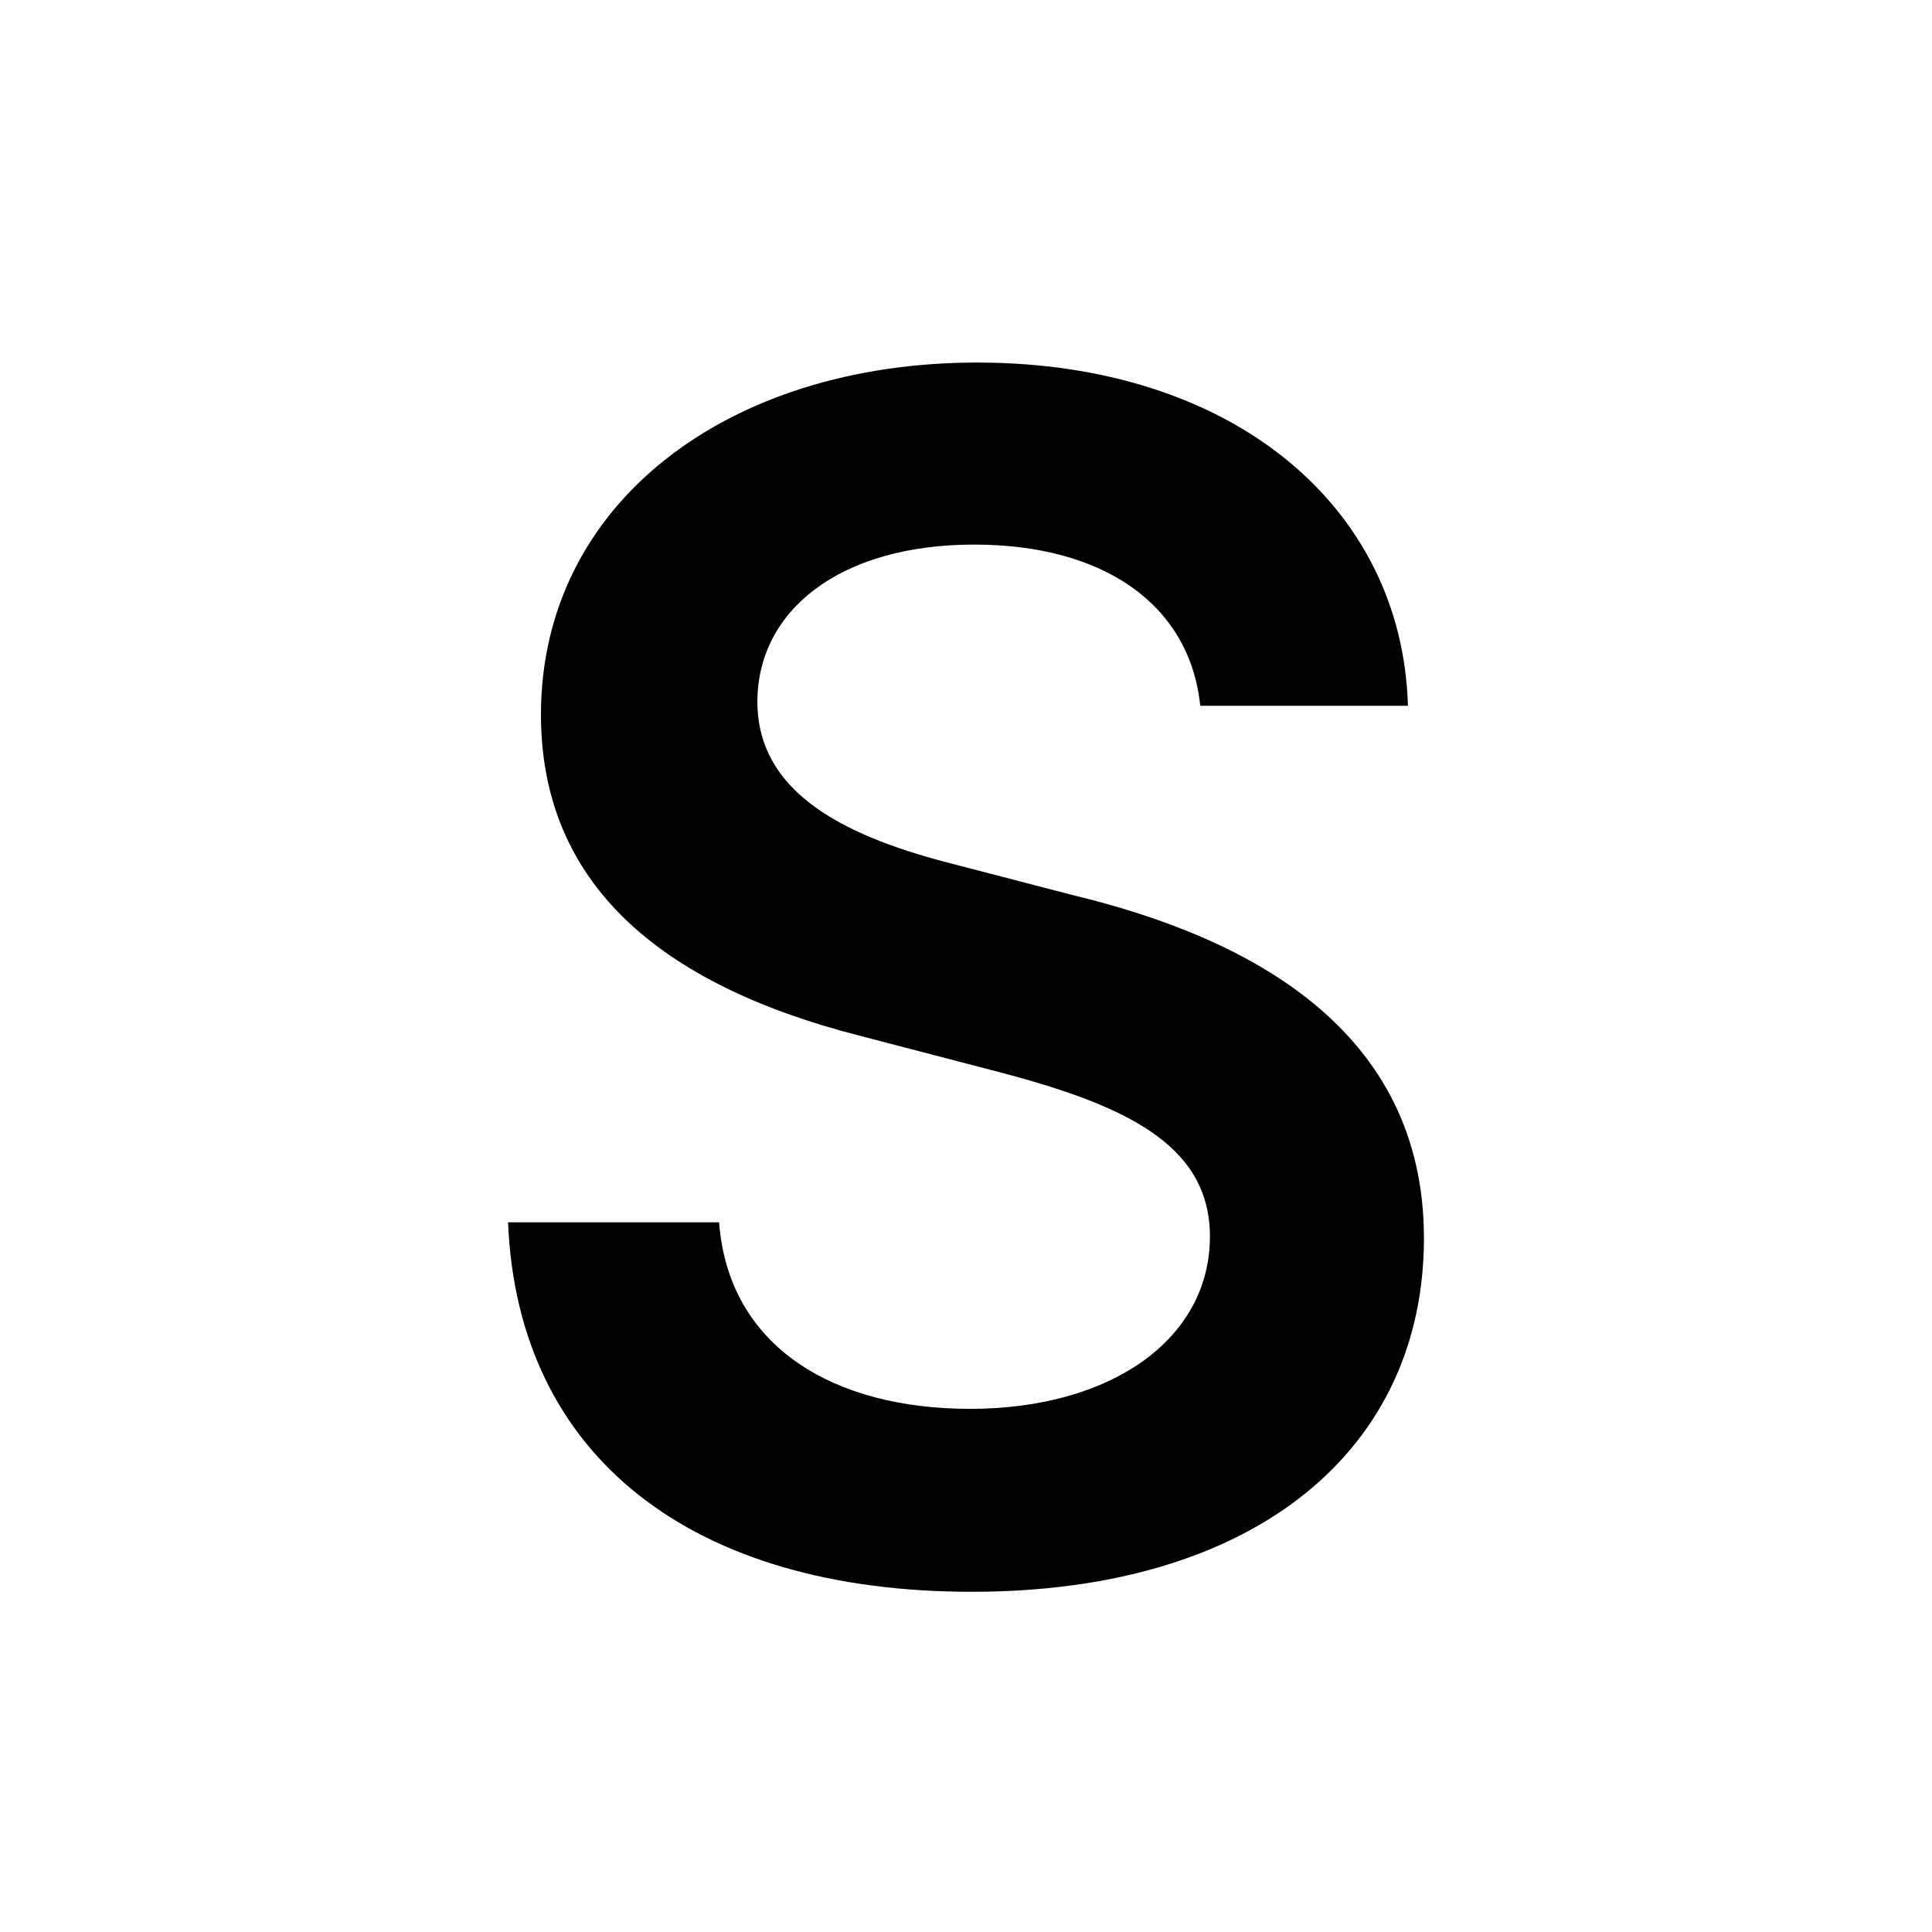
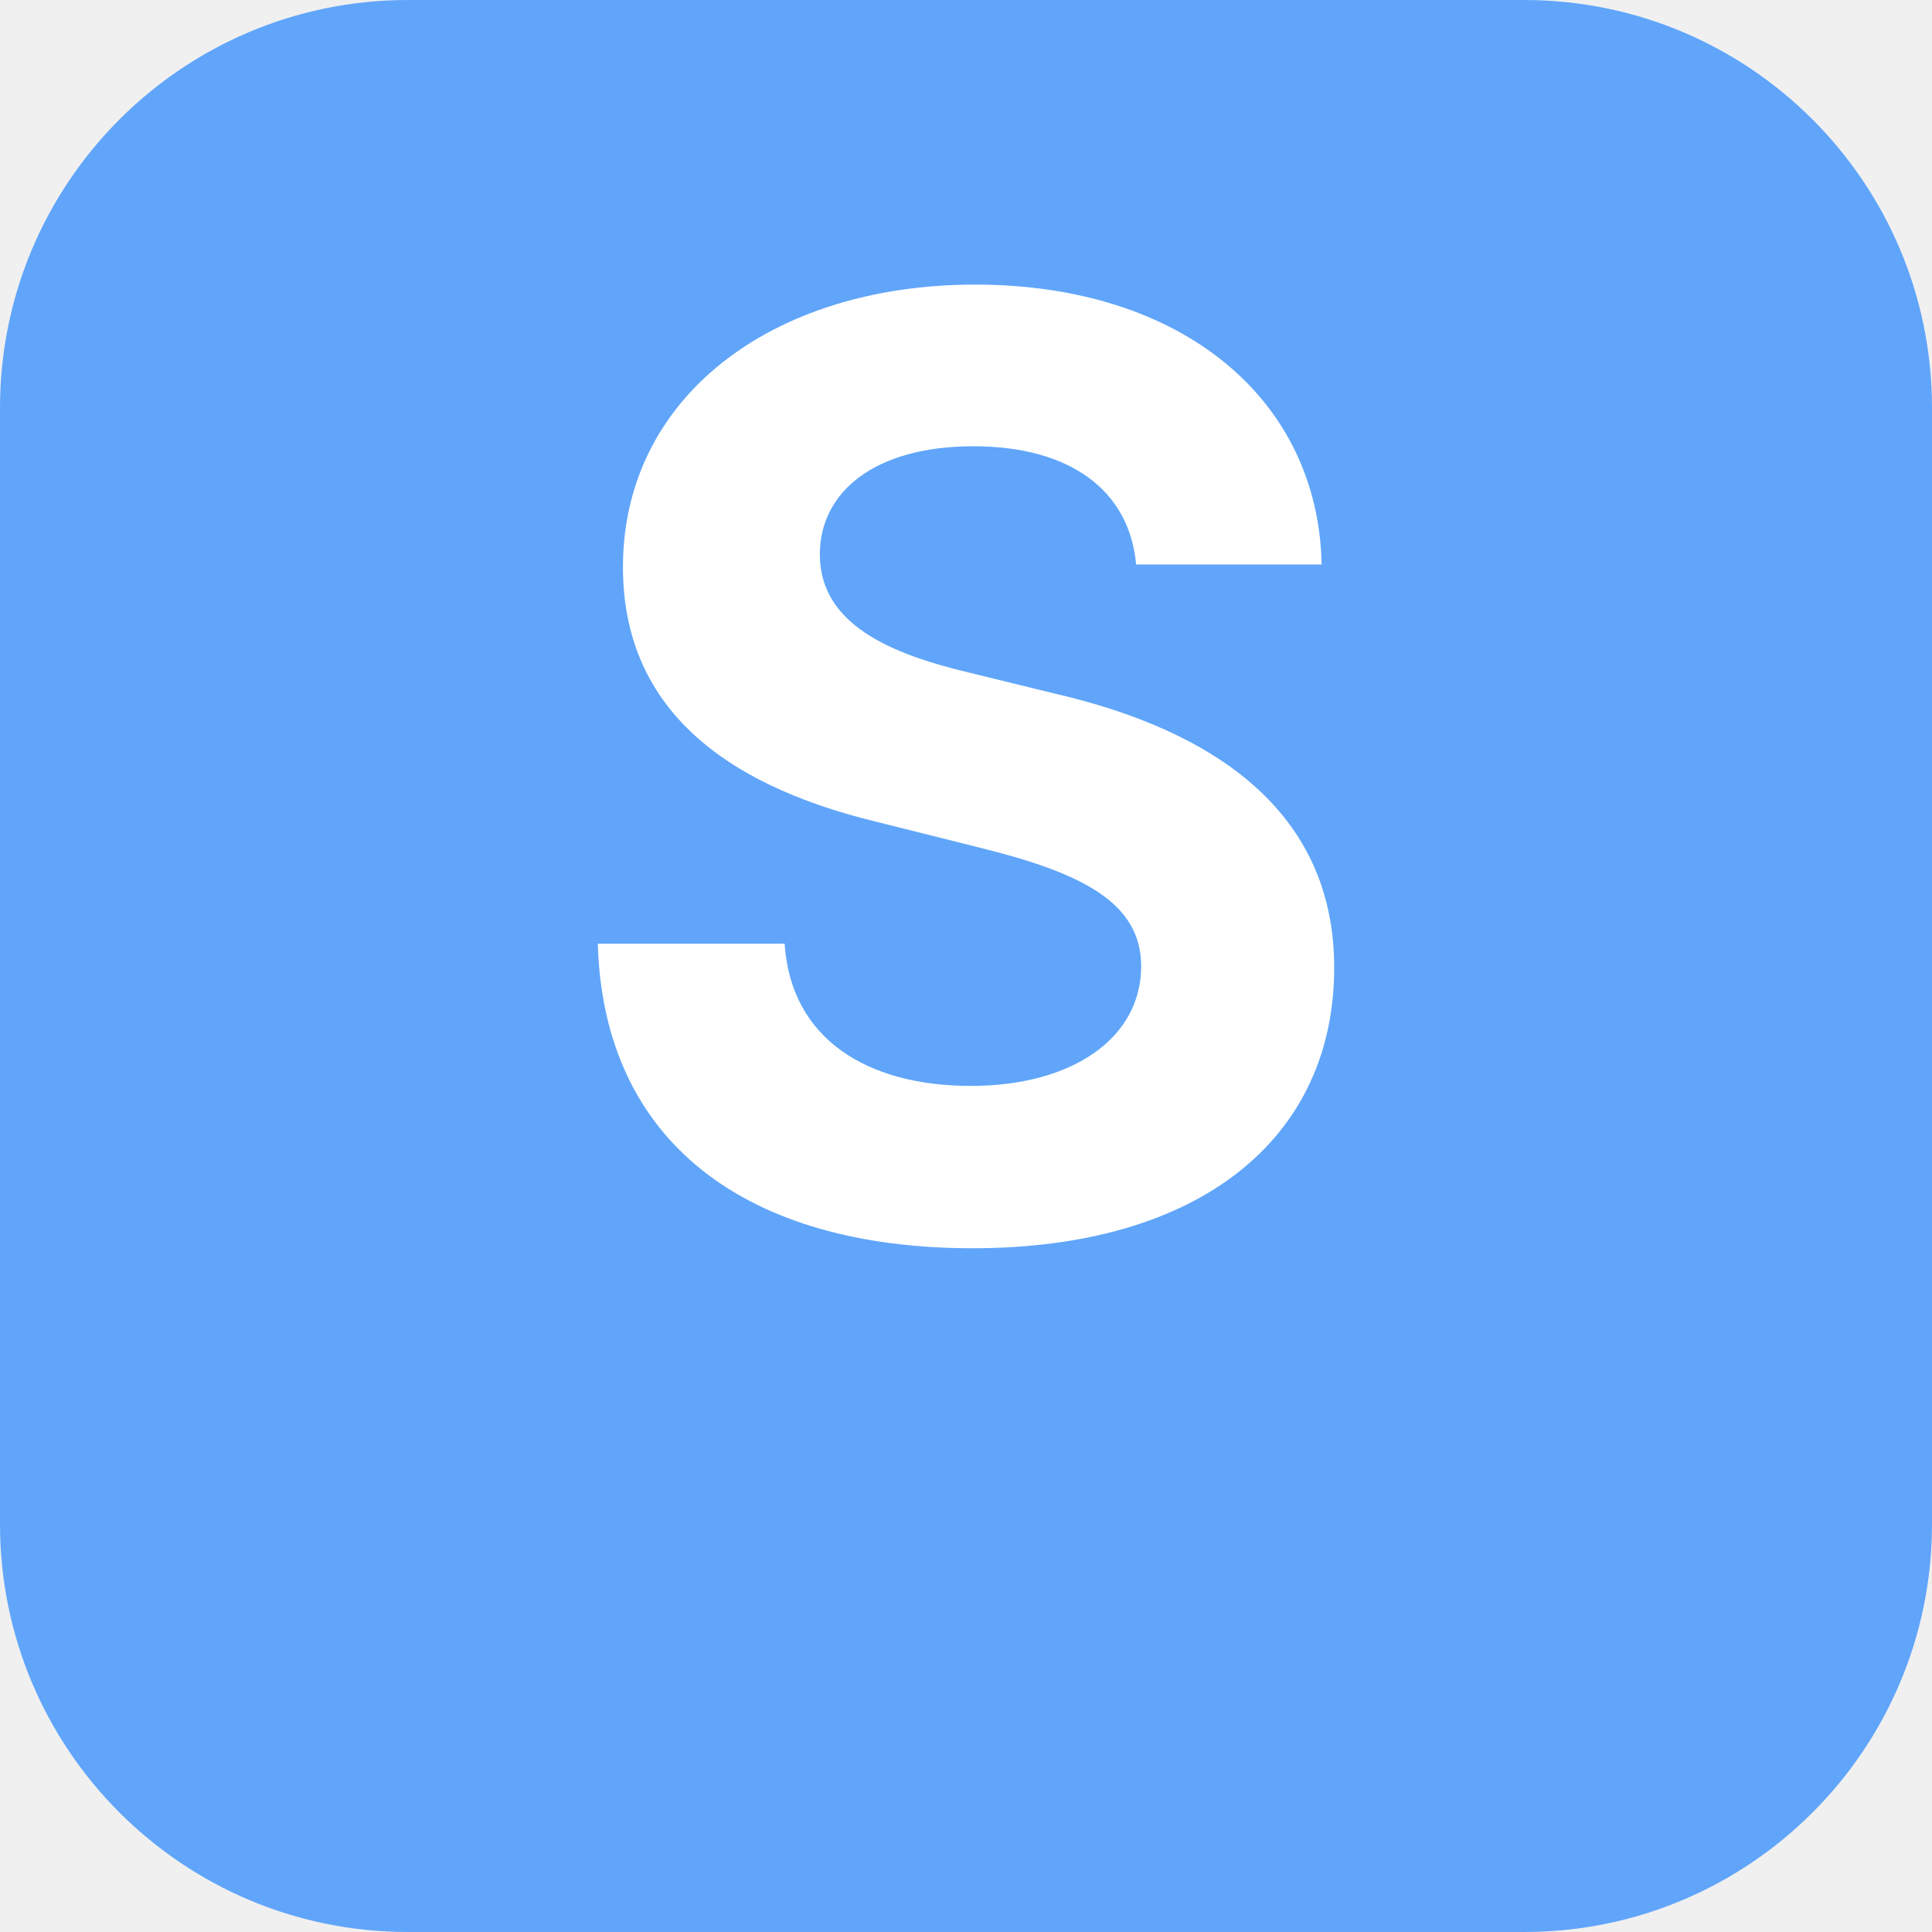
- <svg xmlns="http://www.w3.org/2000/svg" width="100" height="100" viewBox="0 0 100 100" fill="none">
-   <rect width="100" height="100" fill="white" />
-   <text fill="black" x="50%" y="50%" dominant-baseline="middle" text-anchor="middle" font-family="-apple-system, BlinkMacSystemFont, sans-serif" font-size="85" font-weight="600">S</text>
+ <svg xmlns="http://www.w3.org/2000/svg" width="180" height="180" viewBox="0 0 180 180">
+   <rect width="180" height="180" rx="38" fill="#60A5FA" />
+   <text x="90" y="115" font-family="-apple-system, BlinkMacSystemFont, 'SF Pro Display', sans-serif" font-size="120" font-weight="700" text-anchor="middle" fill="white" letter-spacing="-2">S</text>
</svg>
